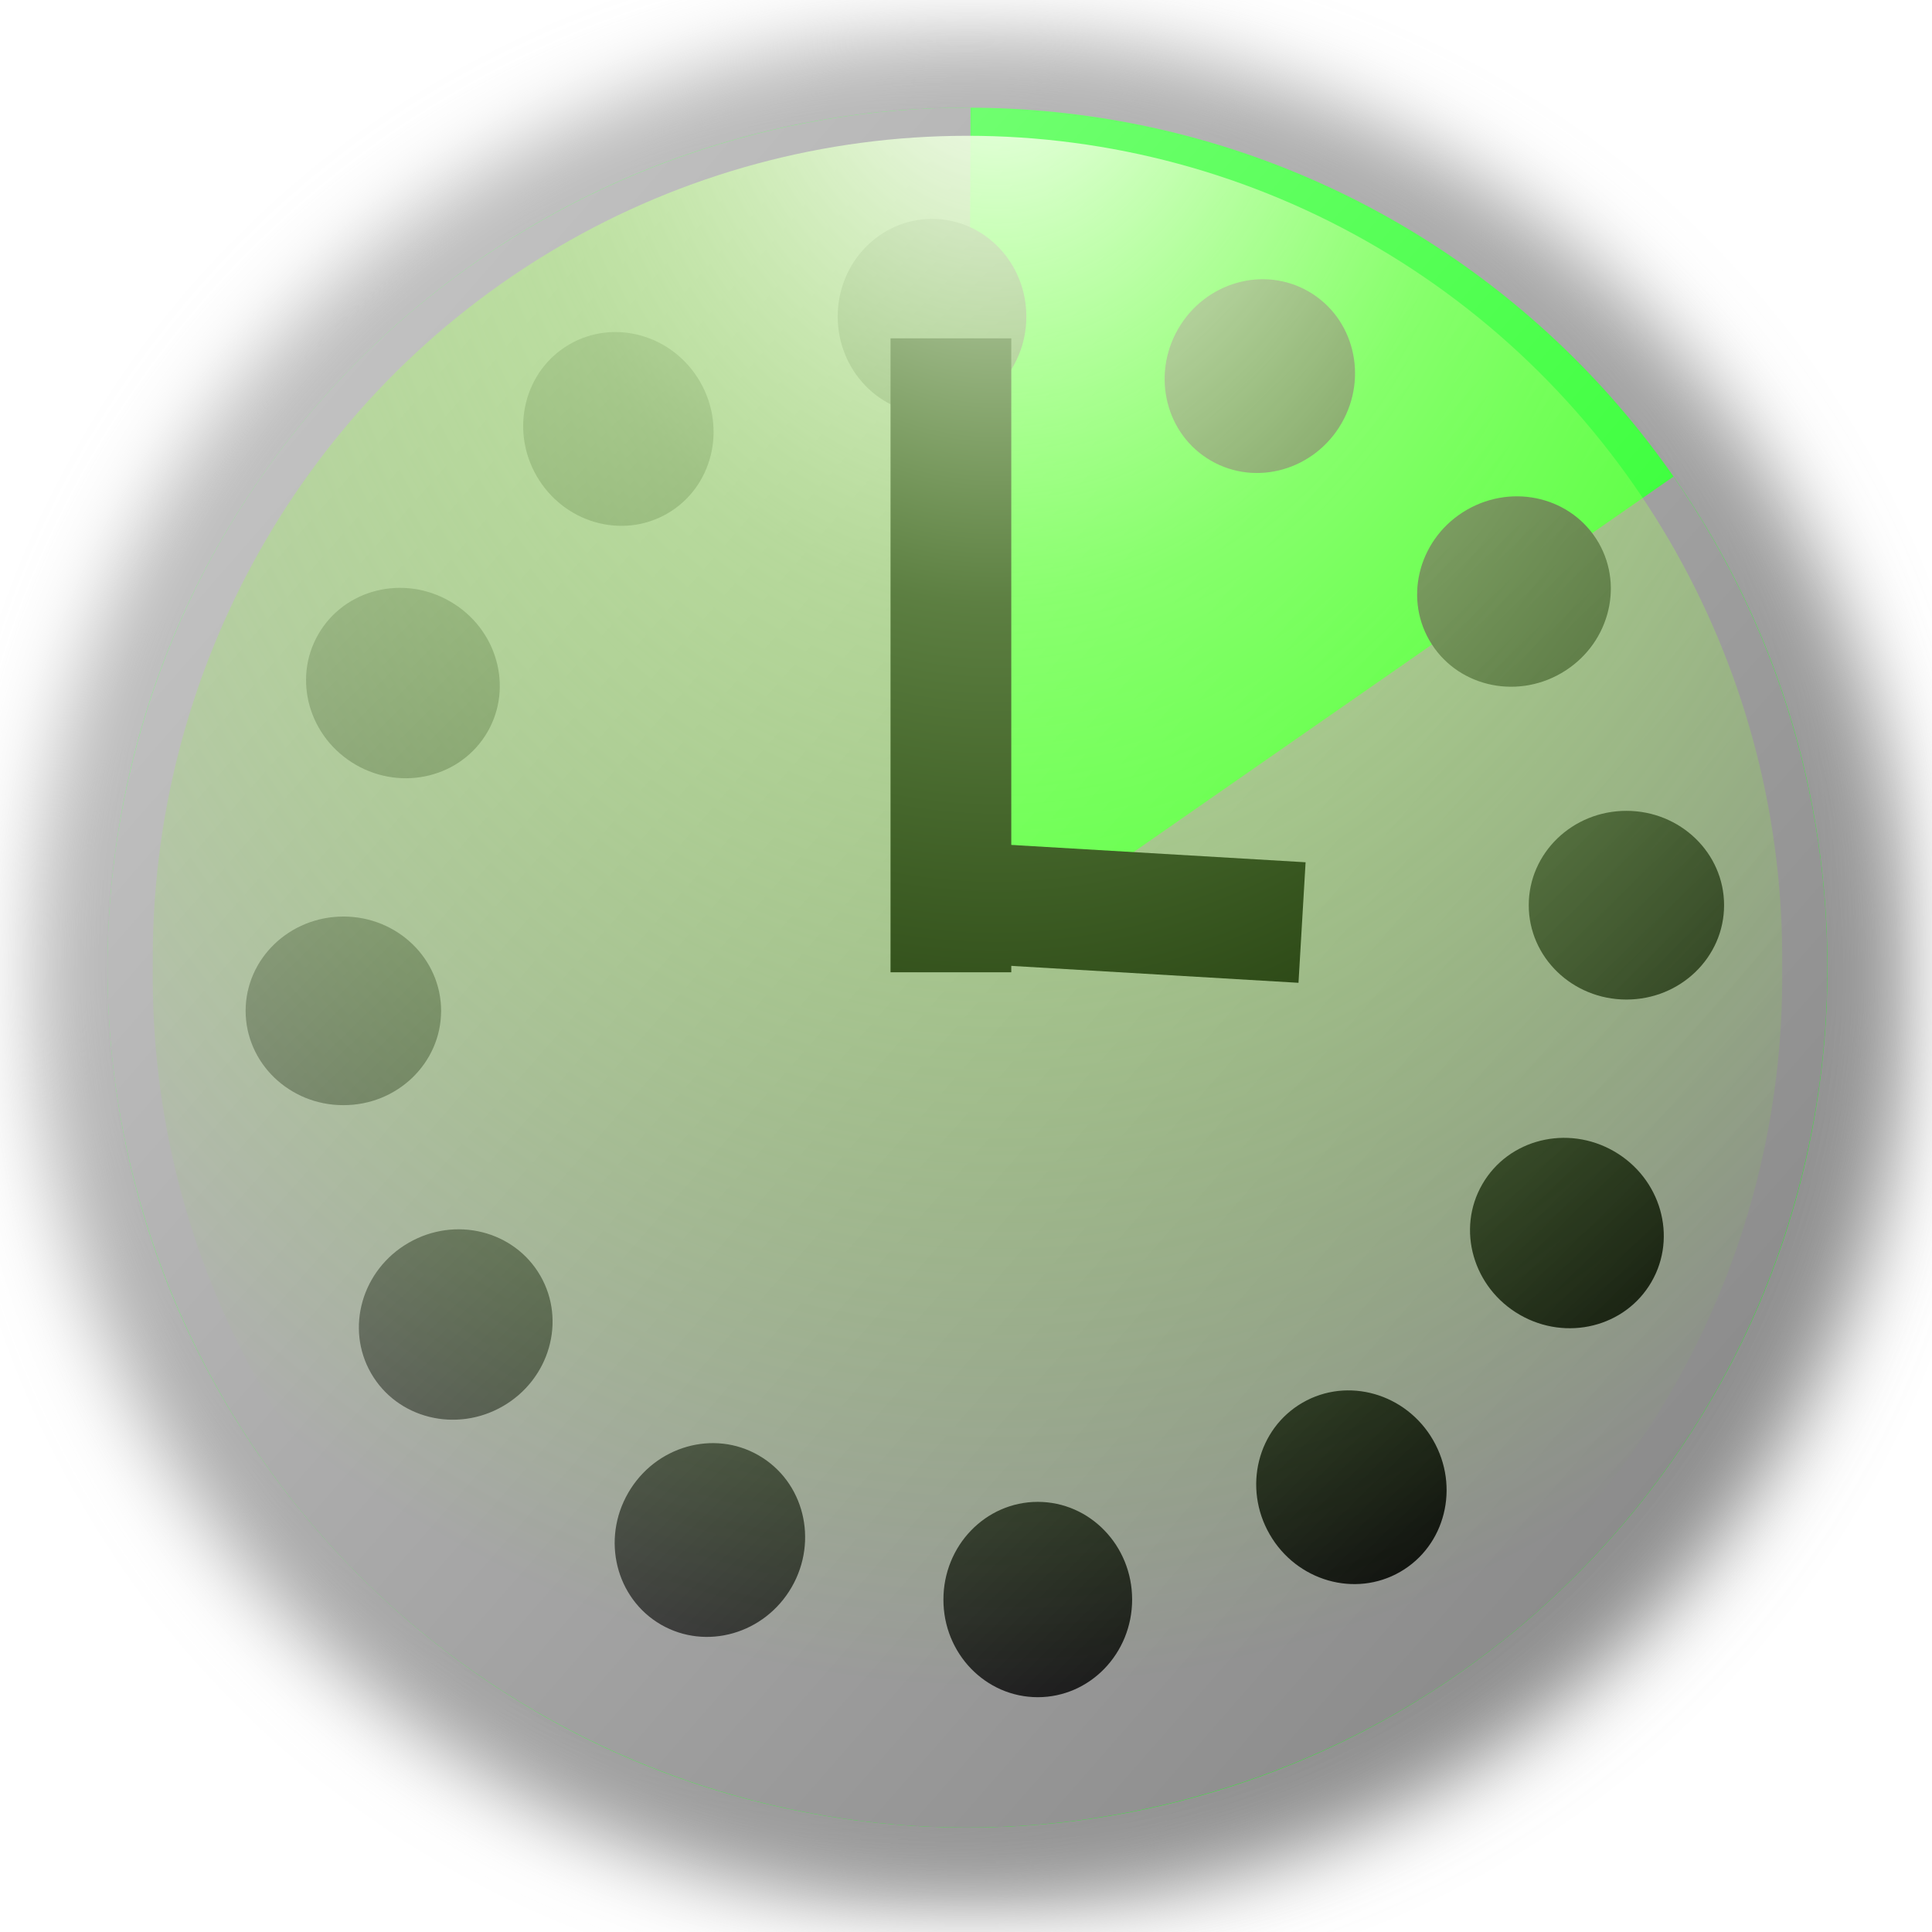
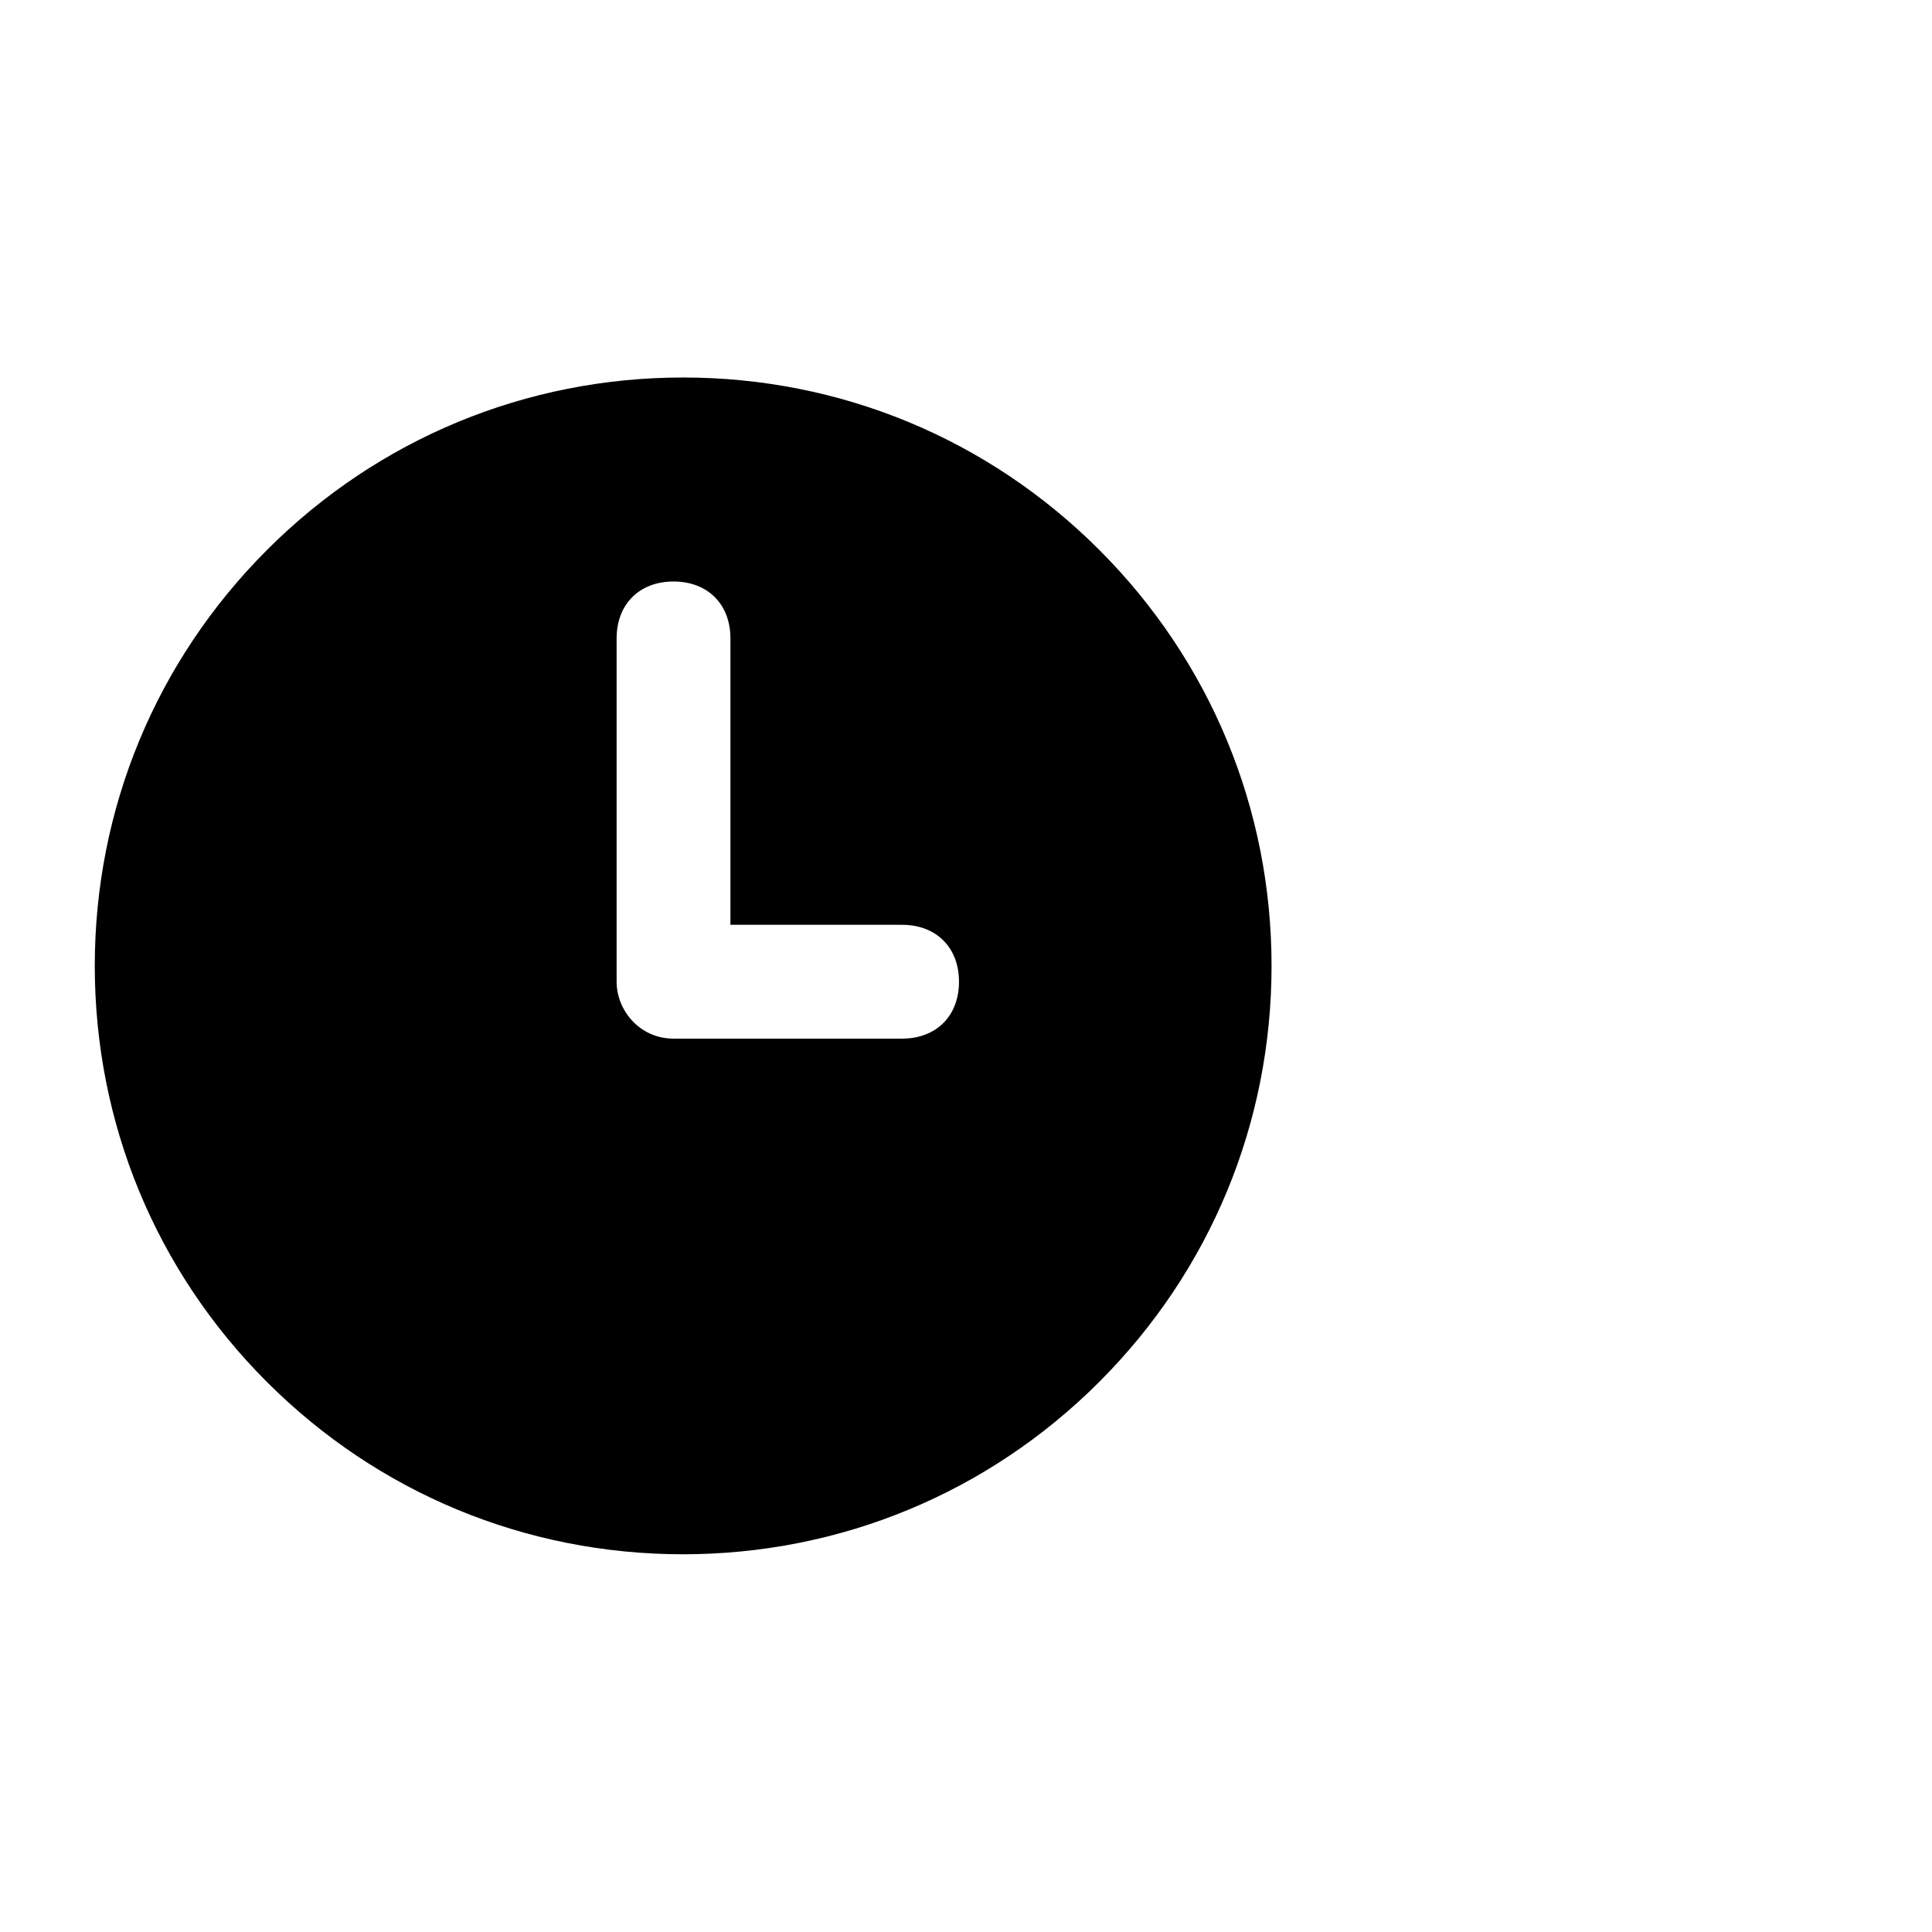
- <svg xmlns="http://www.w3.org/2000/svg" xmlns:xlink="http://www.w3.org/1999/xlink" width="16px" height="16px" id="svg2987" version="1.1">
-   <defs id="defs2989">
-     <linearGradient id="linearGradient4465">
-       <stop id="stop4467" offset="0" style="stop-color:#c1c1c1;stop-opacity:1;" />
-       <stop id="stop4469" offset="1" style="stop-color:#8c8c8c;stop-opacity:1;" />
-     </linearGradient>
-     <linearGradient id="linearGradient4424">
-       <stop style="stop-color:#000000;stop-opacity:1;" offset="0" id="stop4426" />
-       <stop style="stop-color:#b3b3b3;stop-opacity:1;" offset="1" id="stop4428" />
-     </linearGradient>
-     <linearGradient id="linearGradient4357">
-       <stop id="stop4359" offset="0" style="stop-color:#ffffff;stop-opacity:1;" />
-       <stop style="stop-color:#baff84;stop-opacity:0.498;" offset="0.364" id="stop4473" />
-       <stop id="stop4361" offset="1" style="stop-color:#76ff0a;stop-opacity:0;" />
-     </linearGradient>
-     <linearGradient id="linearGradient4347">
-       <stop id="stop4349" offset="0" style="stop-color:#c1c1c1;stop-opacity:1;" />
-       <stop id="stop4351" offset="1" style="stop-color:#8c8c8c;stop-opacity:1;" />
-     </linearGradient>
-     <linearGradient id="linearGradient3767">
-       <stop style="stop-color:#82ff82;stop-opacity:1;" offset="0" id="stop3769" />
-       <stop style="stop-color:#19ff19;stop-opacity:1;" offset="1" id="stop3771" />
-     </linearGradient>
-     <linearGradient xlink:href="#linearGradient4347" id="linearGradient3779" x1="2.225" y1="2.83" x2="14.039" y2="13.172" gradientUnits="userSpaceOnUse" />
-     <filter id="filter4339">
-       <feGaussianBlur stdDeviation="0.324" id="feGaussianBlur4341" />
-     </filter>
-     <linearGradient xlink:href="#linearGradient3767" id="linearGradient4345" gradientUnits="userSpaceOnUse" x1="2.225" y1="2.83" x2="14.039" y2="13.172" />
-     <linearGradient xlink:href="#linearGradient4424" id="linearGradient4430" x1="10.74" y1="16.149" x2="6.306" y2="-1.28" gradientUnits="userSpaceOnUse" />
-     <radialGradient xlink:href="#linearGradient4357" id="radialGradient4440" gradientUnits="userSpaceOnUse" gradientTransform="matrix(1.571298,0.01074232,-0.01353758,1.980168,-4.565548,-0.6835587)" cx="8.198" cy="-0.08" fx="8.198" fy="-0.08" r="7.778" />
-     <linearGradient xlink:href="#linearGradient4465" id="linearGradient4471" gradientUnits="userSpaceOnUse" x1="2.225" y1="2.83" x2="14.039" y2="13.172" />
-   </defs>
-   <g id="layer4" style="display:inline">
-     <path style="fill:url(#linearGradient3779);fill-opacity:1;stroke:none;display:inline;filter:url(#filter4339)" id="path2997" d="m 15.822,8.133 a 7.778,7.778 0 1 1 -15.556,0 7.778,7.778 0 1 1 15.556,0 z" transform="translate(0,-0.08838835)" />
+ <svg xmlns="http://www.w3.org/2000/svg" xml:space="preserve" enable-background="new 0 0 841.9 841.9" viewBox="0 0 841.9 841.9" y="0px" x="0px" id="Ebene_1" version="1.1">
+   <defs id="defs13" />
+   <g id="g3">
+     <path id="path5" d="M297.6,677.3c-68.5,0-132.9-26.7-181.3-75.1S41.3,489.4,41.3,420.9s26.7-132.9,75.1-181.3c48.4-48.4,112.8-75.1,181.3-75.1   s132.9,26.7,181.3,75.1c48.4,48.4,75.1,112.8,75.1,181.3s-26.7,132.9-75.1,181.3S366.1,677.3,297.6,677.3z M297.6,204.6   c-57.8,0-112.1,22.5-153,63.4c-40.9,40.9-63.4,95.2-63.4,153c0,57.8,22.5,112.1,63.4,153c40.9,40.9,95.2,63.4,153,63.4   c57.8,0,112.1-22.5,153-63.4c40.9-40.9,63.4-95.2,63.4-153c0-57.8-22.5-112.1-63.4-153C409.8,227.1,355.4,204.6,297.6,204.6z" />
  </g>
-   <g id="layer1" style="display:inline">
-     <path transform="matrix(0.9156293,0,0,0.9156293,0.6473722,0.5665854)" d="m 15.822,8.133 a 7.778,7.778 0 1 1 -15.556,0 7.778,7.778 0 1 1 15.556,0 z" id="path4343" style="fill:url(#linearGradient4345);fill-opacity:1;stroke:none" />
-   </g>
-   <g id="layer5" style="display:inline">
-     <path style="fill:url(#linearGradient4471);fill-opacity:1;stroke:none;display:inline" id="path4462" d="M 14.429,3.692 A 7.778,7.778 0 1 1 8.071,0.355 L 8.043,8.133 z" transform="matrix(0.9156293,0,0,0.9156293,0.6473722,0.5665854)" />
-   </g>
-   <g id="layer2" style="display:inline">
-     <path id="use4309" transform="matrix(0.773237,-0.4464286,0.4464286,0.773237,-1.97159,5.552933)" style="fill:url(#linearGradient4430);fill-opacity:1;stroke:none" d="M 8.875,2.031 C 8.875,2.532 8.483,2.938 8,2.938 7.517,2.938 7.125,2.532 7.125,2.031 7.125,1.531 7.517,1.125 8,1.125 c 0.483,0 0.875,0.406 0.875,0.906 z M 5.848,2.636 C 6.099,3.069 5.962,3.617 5.544,3.858 5.125,4.1 4.583,3.944 4.333,3.511 4.083,3.077 4.219,2.53 4.638,2.289 5.056,2.047 5.598,2.202 5.848,2.636 z M 3.53,4.673 C 3.963,4.923 4.119,5.465 3.877,5.884 3.635,6.302 3.088,6.439 2.655,6.188 2.221,5.938 2.066,5.396 2.307,4.977 2.549,4.559 3.096,4.423 3.53,4.673 z m -0.99,2.923 c 0.501,0 0.906,0.392 0.906,0.875 0,0.483 -0.406,0.875 -0.906,0.875 -0.501,0 -0.906,-0.392 -0.906,-0.875 0,-0.483 0.406,-0.875 0.906,-0.875 z M 3.145,10.623 c 0.433,-0.25 0.981,-0.114 1.222,0.305 0.242,0.419 0.086,0.961 -0.347,1.211 C 3.586,12.389 3.039,12.252 2.797,11.834 2.556,11.415 2.711,10.873 3.145,10.623 z m 2.037,2.319 c 0.25,-0.433 0.792,-0.589 1.211,-0.347 0.419,0.242 0.555,0.789 0.305,1.222 -0.25,0.433 -0.792,0.589 -1.211,0.347 C 5.068,13.922 4.931,13.375 5.182,12.942 z m 2.923,0.99 c 0,-0.501 0.392,-0.906 0.875,-0.906 0.483,0 0.875,0.406 0.875,0.906 0,0.501 -0.392,0.906 -0.875,0.906 -0.483,0 -0.875,-0.406 -0.875,-0.906 z M 11.132,13.327 c -0.25,-0.433 -0.114,-0.981 0.305,-1.222 0.419,-0.242 0.961,-0.086 1.211,0.347 0.25,0.433 0.114,0.981 -0.305,1.222 -0.419,0.242 -0.961,0.086 -1.211,-0.347 z m 2.319,-2.037 c -0.433,-0.25 -0.589,-0.792 -0.347,-1.211 0.242,-0.419 0.789,-0.555 1.222,-0.305 0.433,0.25 0.589,0.792 0.347,1.211 -0.242,0.419 -0.789,0.555 -1.222,0.305 z M 14.44,8.366 c -0.501,0 -0.906,-0.392 -0.906,-0.875 0,-0.483 0.406,-0.875 0.906,-0.875 0.501,0 0.906,0.392 0.906,0.875 0,0.483 -0.406,0.875 -0.906,0.875 z M 13.835,5.34 C 13.402,5.59 12.855,5.454 12.613,5.035 12.371,4.617 12.527,4.074 12.96,3.824 c 0.433,-0.25 0.981,-0.114 1.222,0.305 0.242,0.419 0.086,0.961 -0.347,1.211 z M 11.798,3.021 C 11.548,3.454 11.006,3.61 10.588,3.368 10.169,3.127 10.033,2.579 10.283,2.146 10.533,1.712 11.075,1.557 11.494,1.799 11.912,2.04 12.049,2.587 11.798,3.021 z" />
-     <path style="fill:none;stroke:#000000;stroke-width:1px;stroke-linecap:butt;stroke-linejoin:miter;stroke-opacity:1" d="m 7.875,2.802 0,5.25" id="path4436" />
-     <path style="fill:none;stroke:#000000;stroke-width:1px;stroke-linecap:butt;stroke-linejoin:miter;stroke-opacity:1" d="M 7.778,7.463 10.783,7.64" id="path4438" />
-   </g>
-   <g id="layer3" style="display:inline">
-     <path style="fill:url(#radialGradient4440);fill-opacity:1;stroke:none" id="path4353" d="m 15.412,8.133 a 7.369,7.437 0 1 1 -14.737,0 7.369,7.437 0 1 1 14.737,0 z" transform="matrix(0.9156293,0,0,0.9156293,0.6473722,0.5665854)" />
-   </g>
+   <path id="polygon7" d="M 297.6 184.6 L 130.1 240.3 L 61.3 420.9 L 117 588.5 L 297.6 657.3 L 465.2 601.6 L 534 420.9 L 478.3 253.4 L 297.6 184.6 z M 293.5 253.4 C 308.4 253.4 318.3 263.3 318.3 278.2 L 318.3 403 L 393.1 403 C 408 403 417.9 412.9 417.9 427.8 C 417.9 442.7 408 452.6 393.1 452.6 L 293.5 452.6 C 278.7 452.6 268.7 440.2 268.7 427.8 L 268.7 278.2 C 268.7 263.3 278.6 253.4 293.5 253.4 z " />
</svg>
